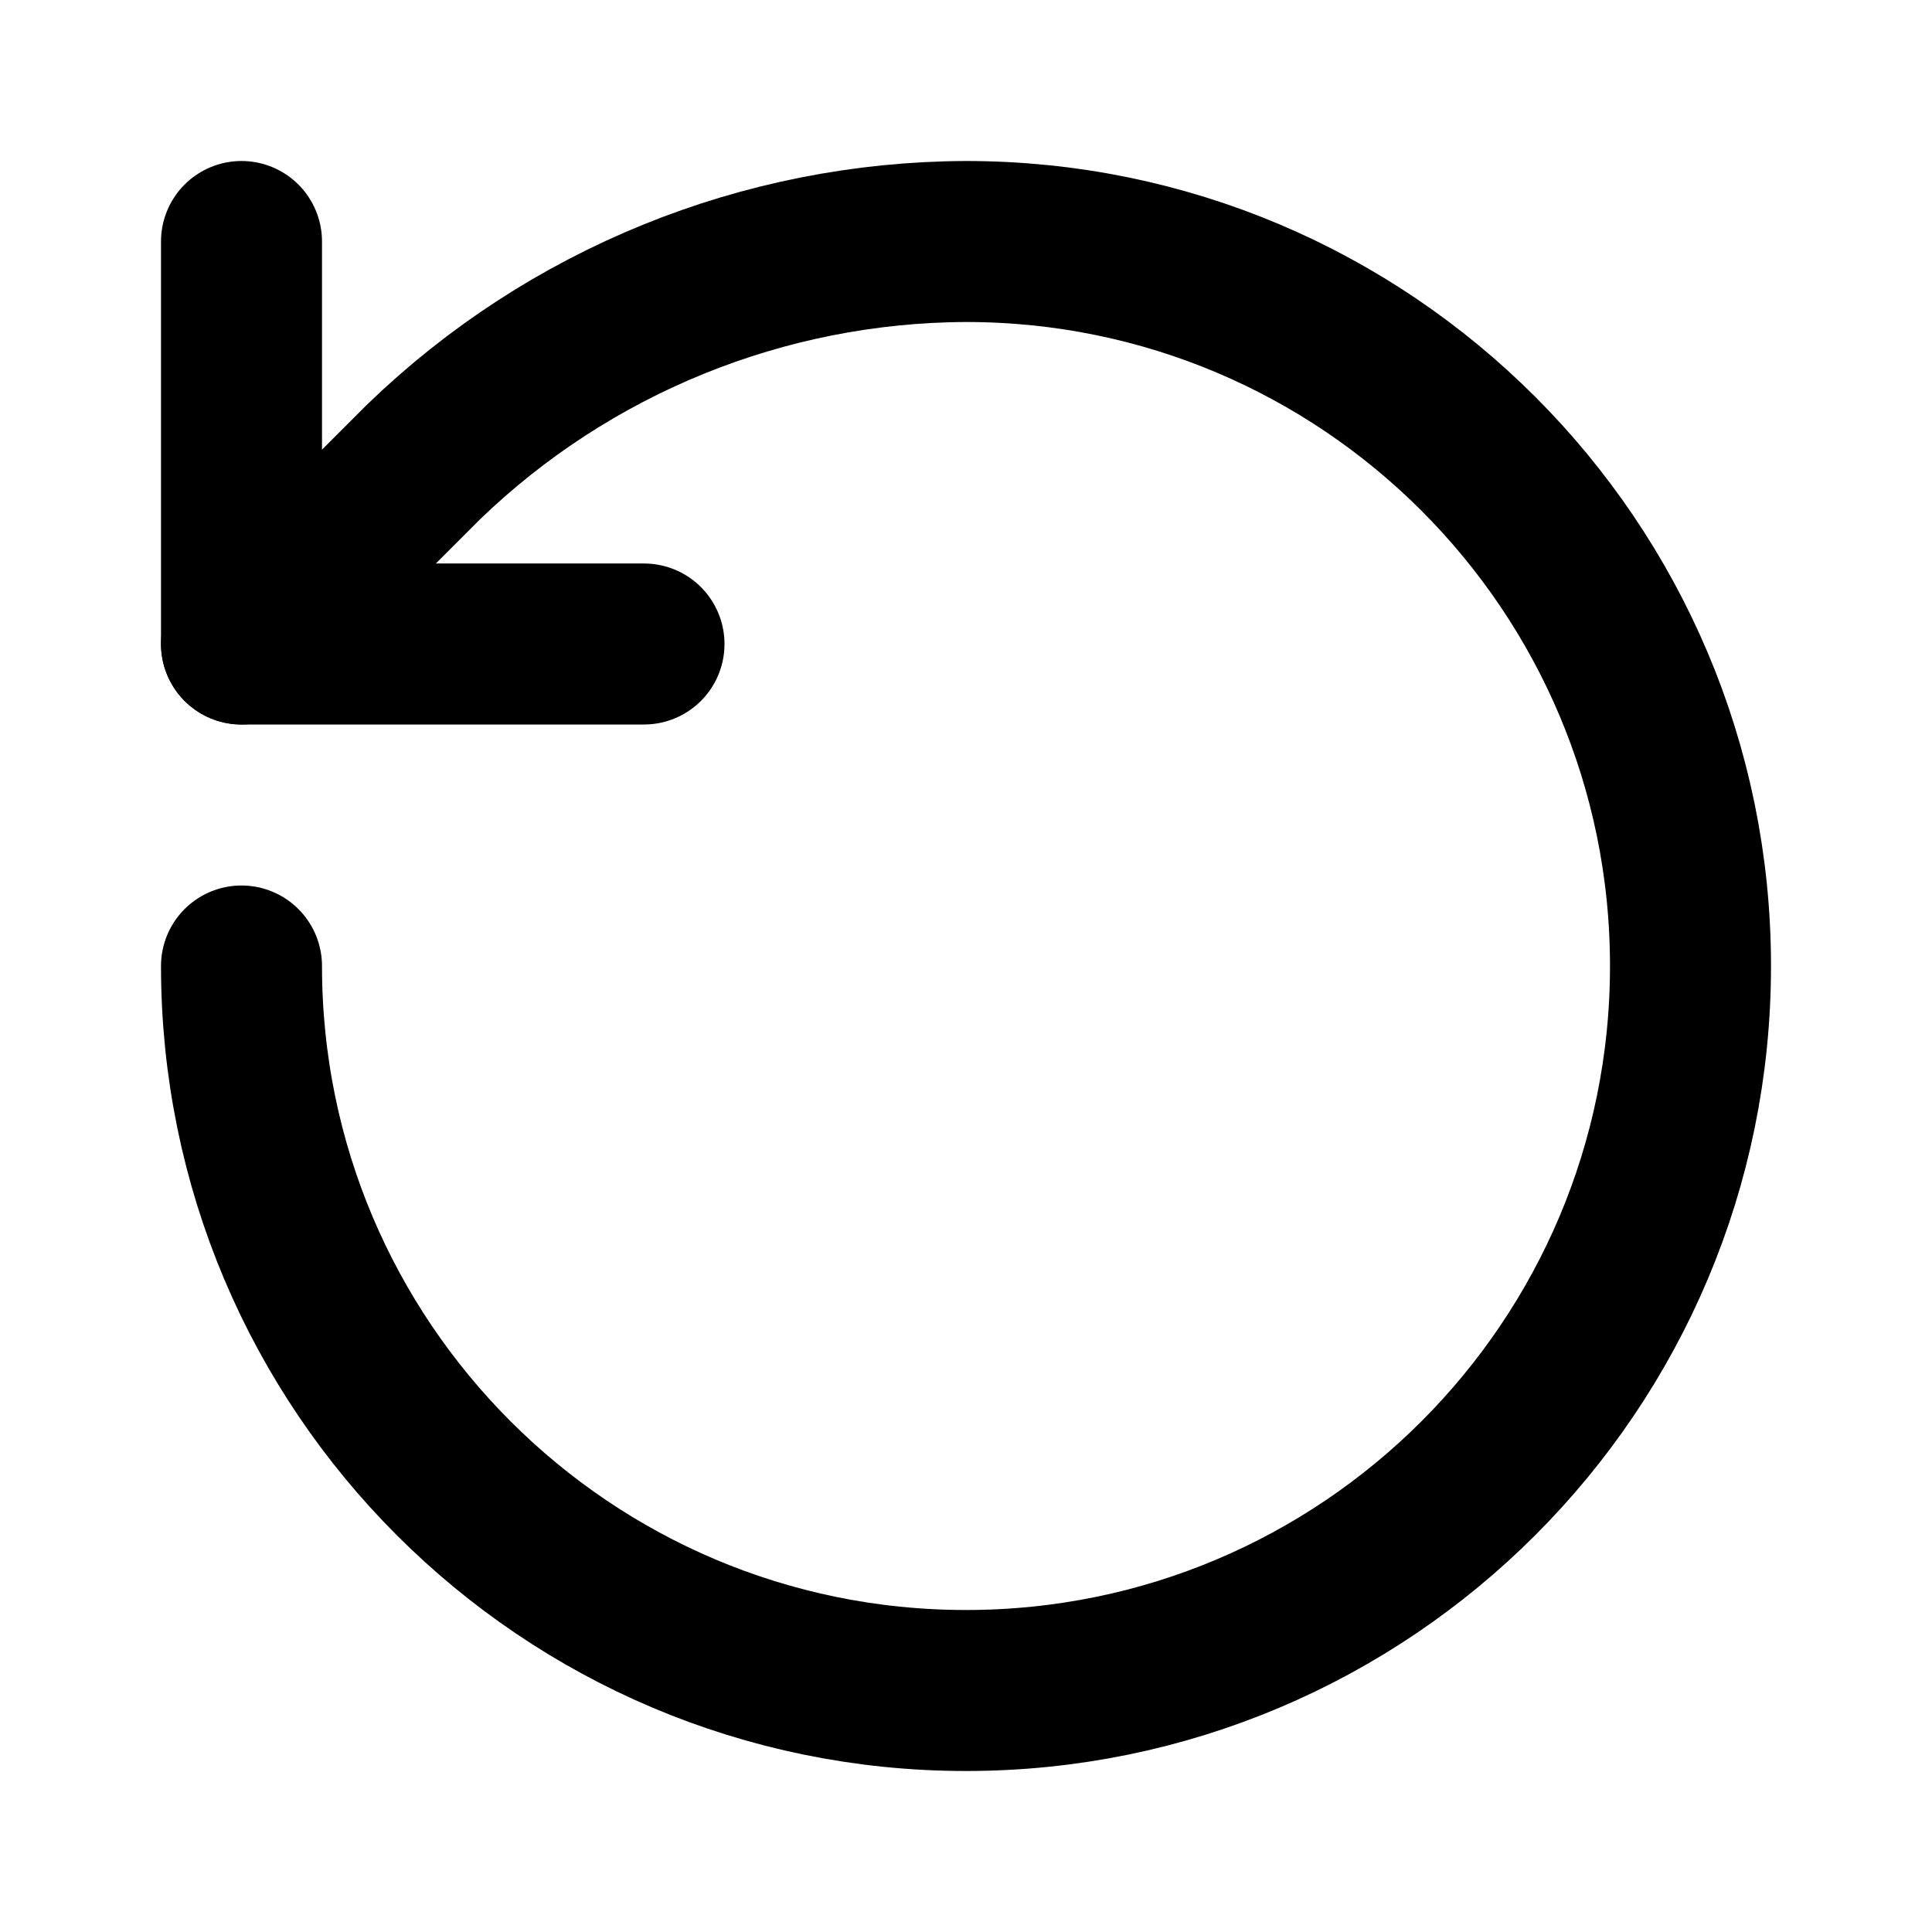
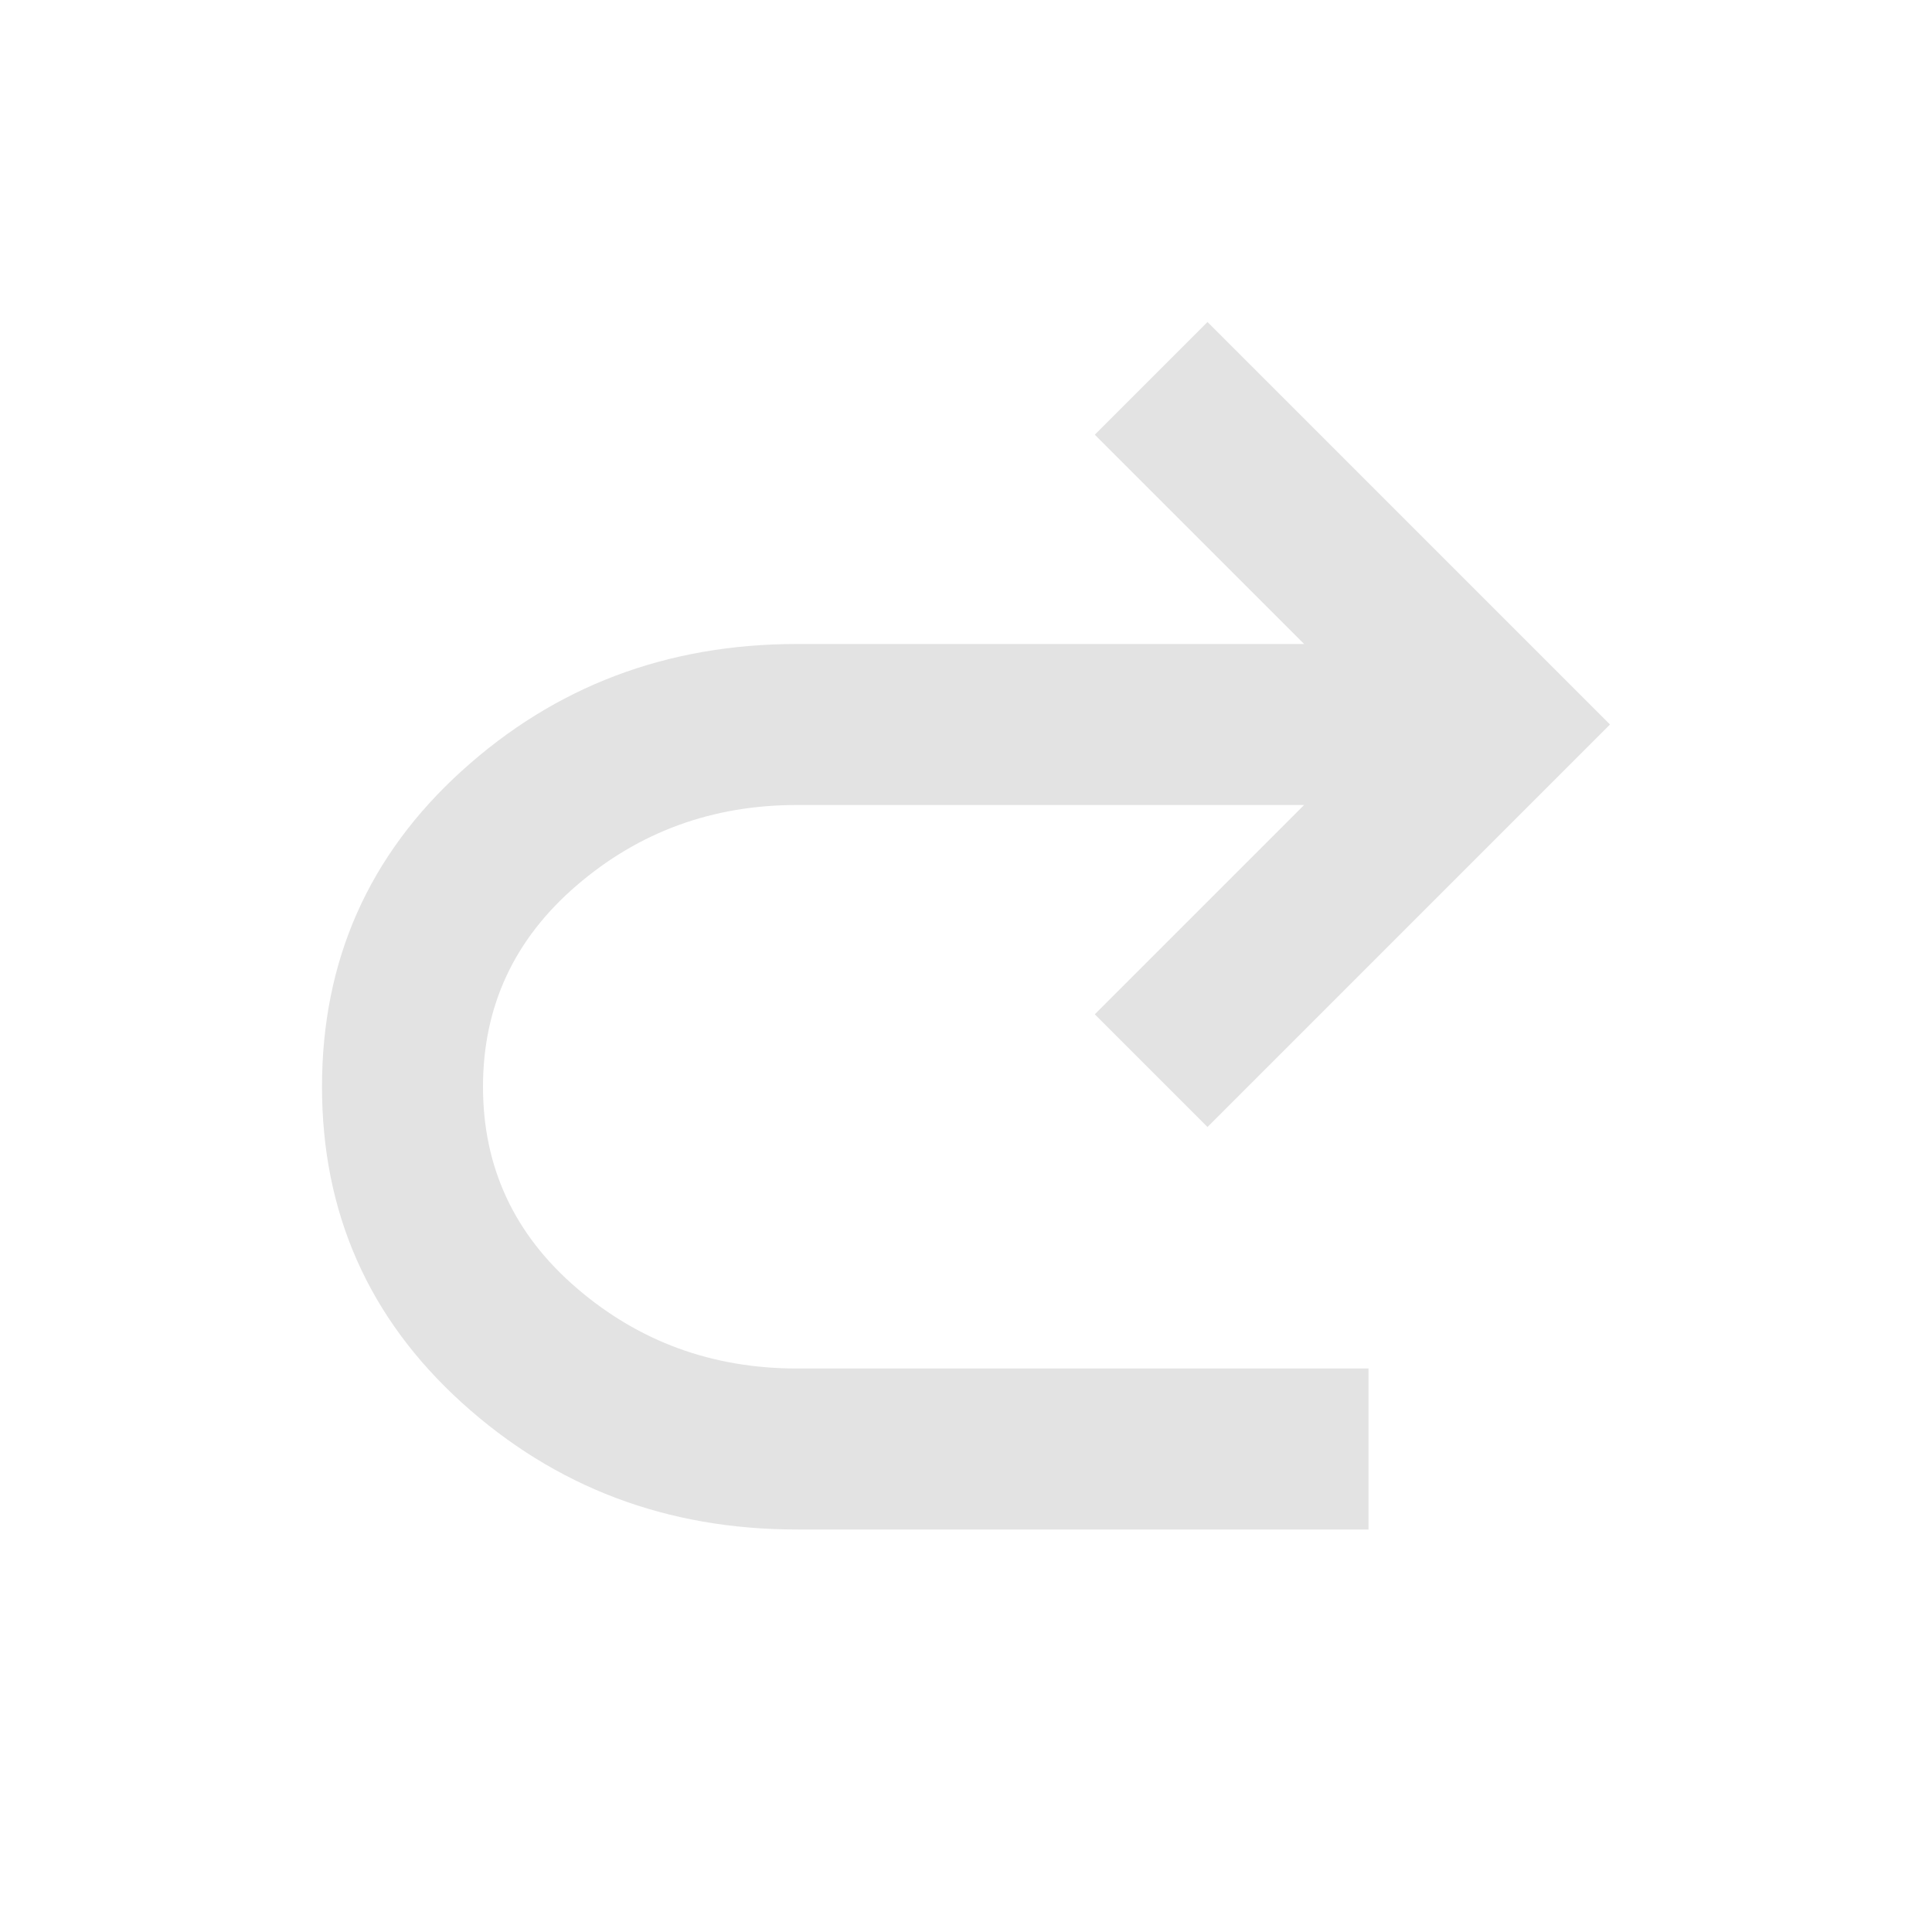
- <svg xmlns="http://www.w3.org/2000/svg" width="24" height="24" viewBox="0 0 24 24" fill="none" stroke="currentColor" stroke-width="2" stroke-linecap="round" stroke-linejoin="round" class="lucide lucide-rotate-ccw preview-icon">
-   <path d="M3 12a9 9 0 1 0 9-9 9.75 9.75 0 0 0-6.74 2.74L3 8" />
-   <path d="M3 3v5h5" />
+ <svg xmlns="http://www.w3.org/2000/svg" height="24px" viewBox="0 -960 960 960" width="24px" fill="#e3e3e3">
+   <path d="M396-200q-97 0-166.5-63T160-420q0-94 69.5-157T396-640h252L544-744l56-56 200 200-200 200-56-56 104-104H396q-63 0-109.5 40T240-420q0 60 46.5 100T396-280h284v80H396Z" />
</svg>
